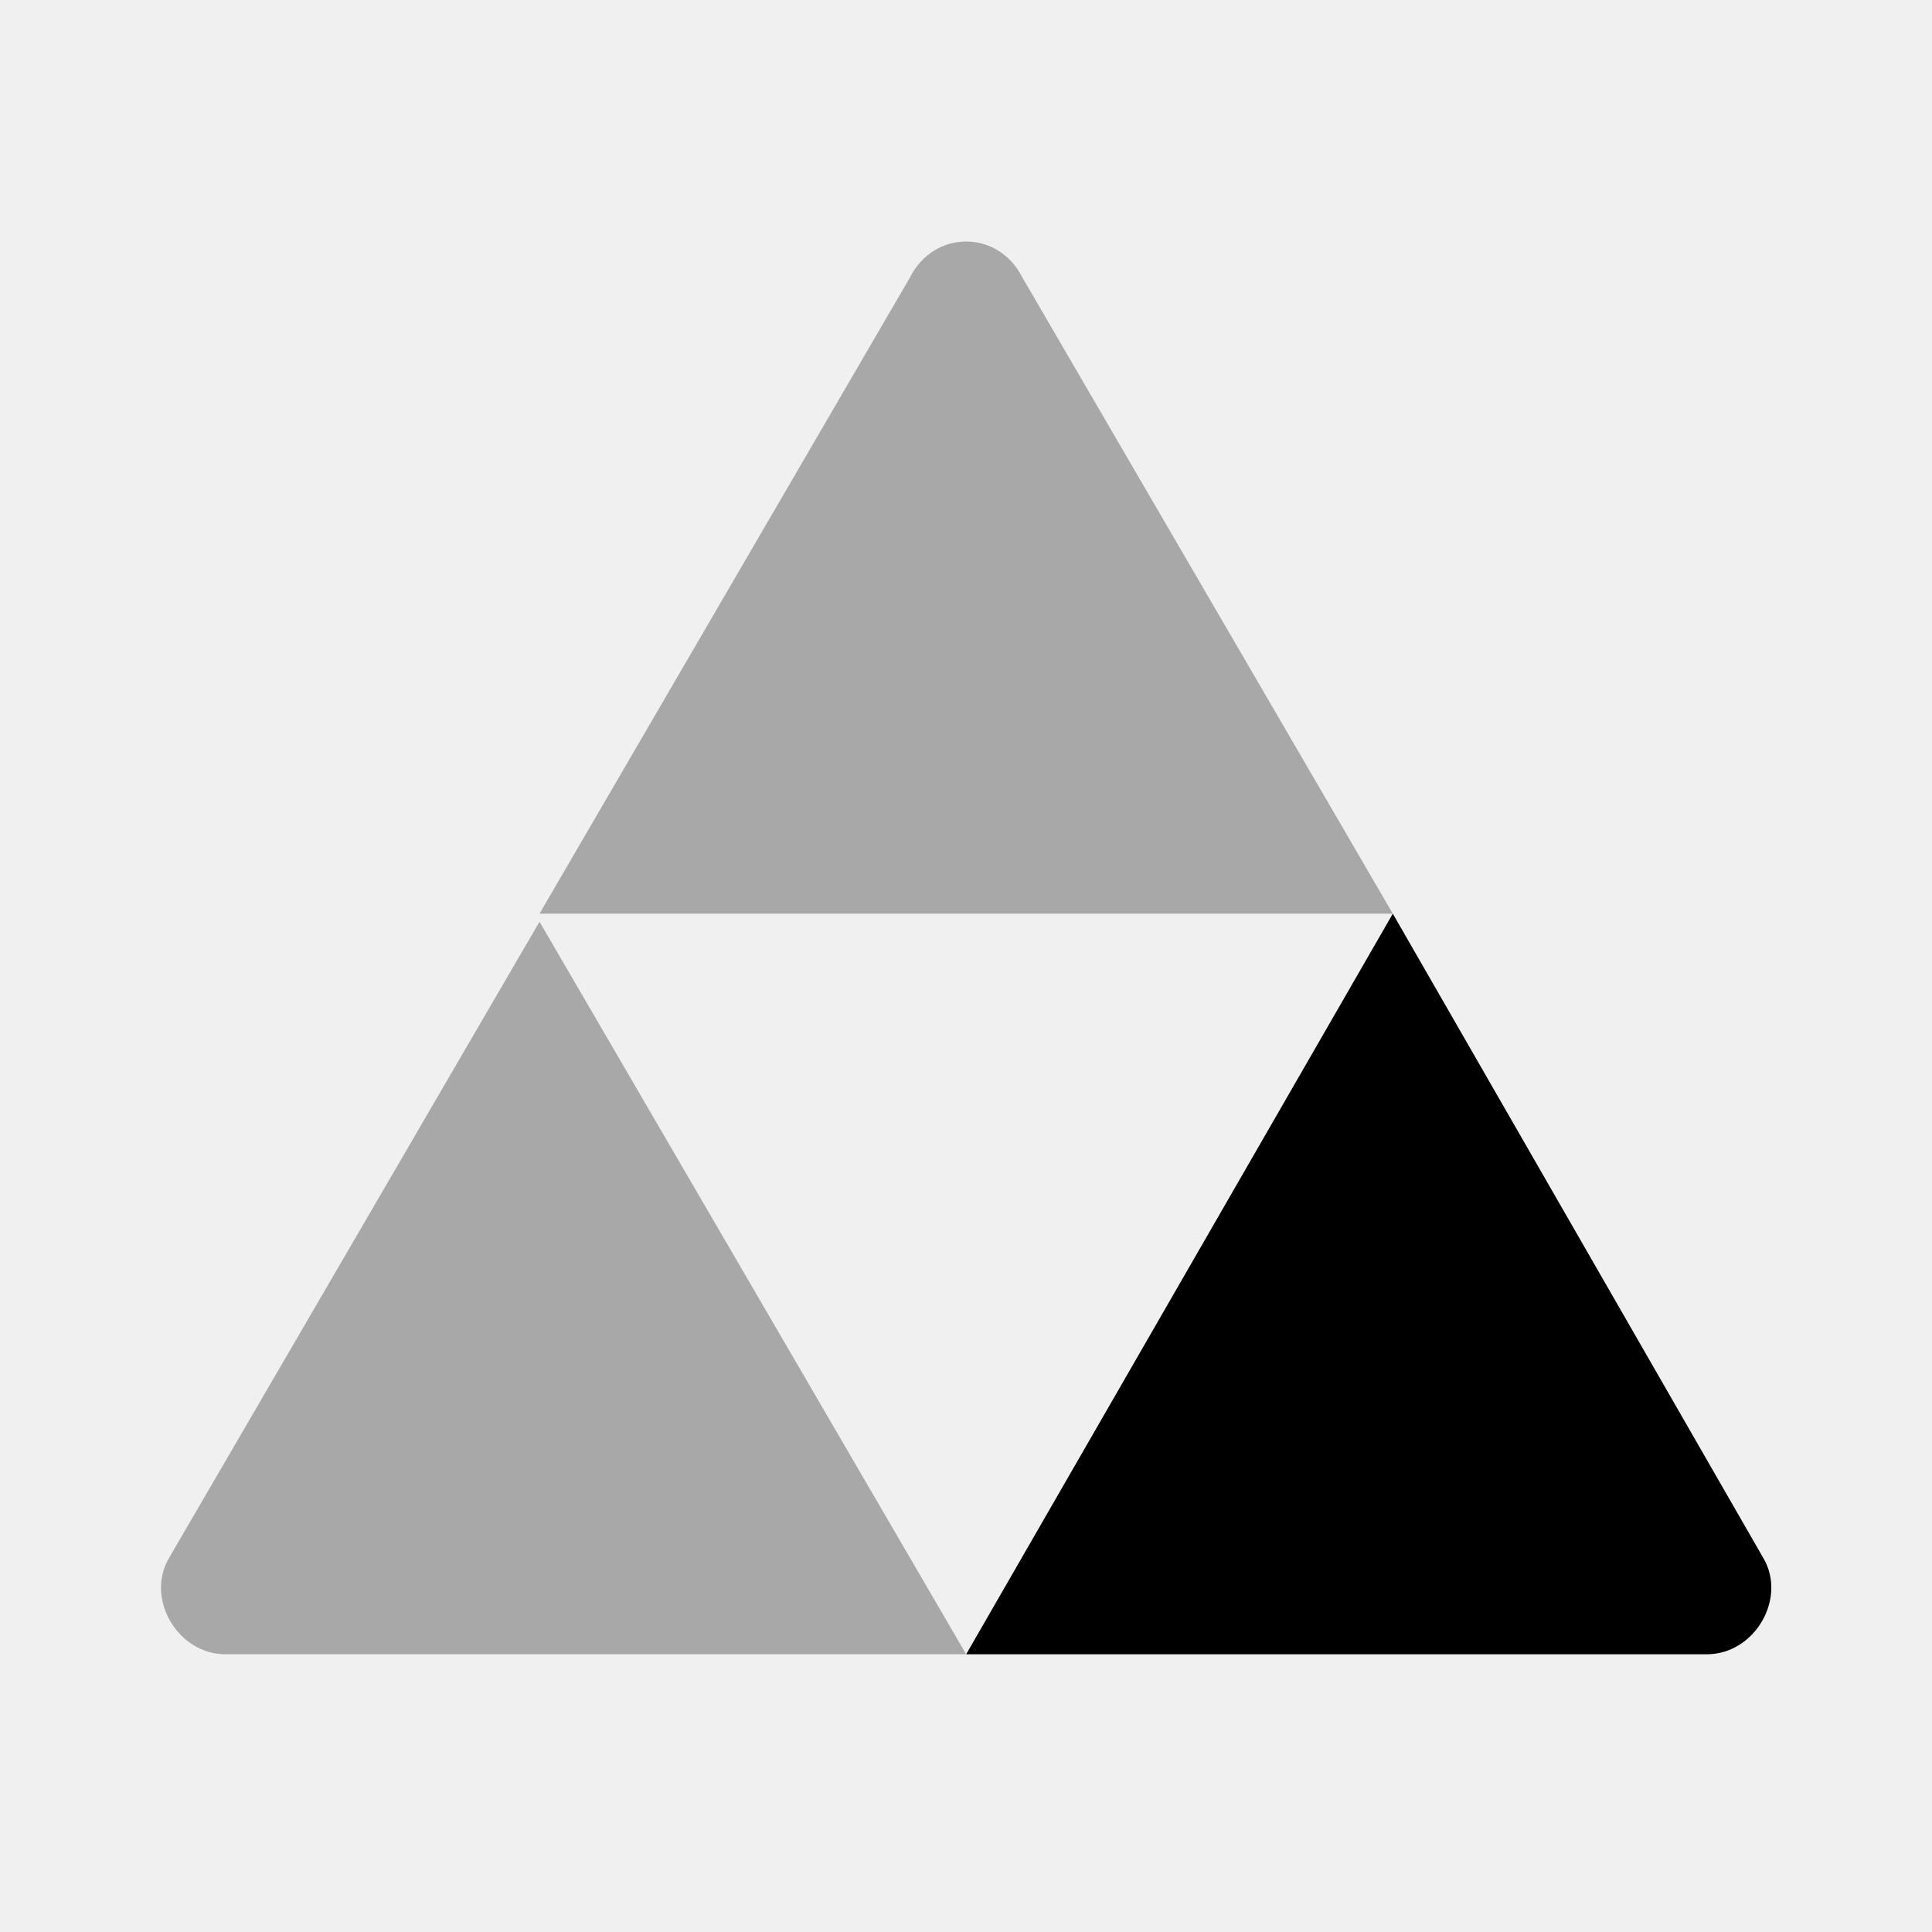
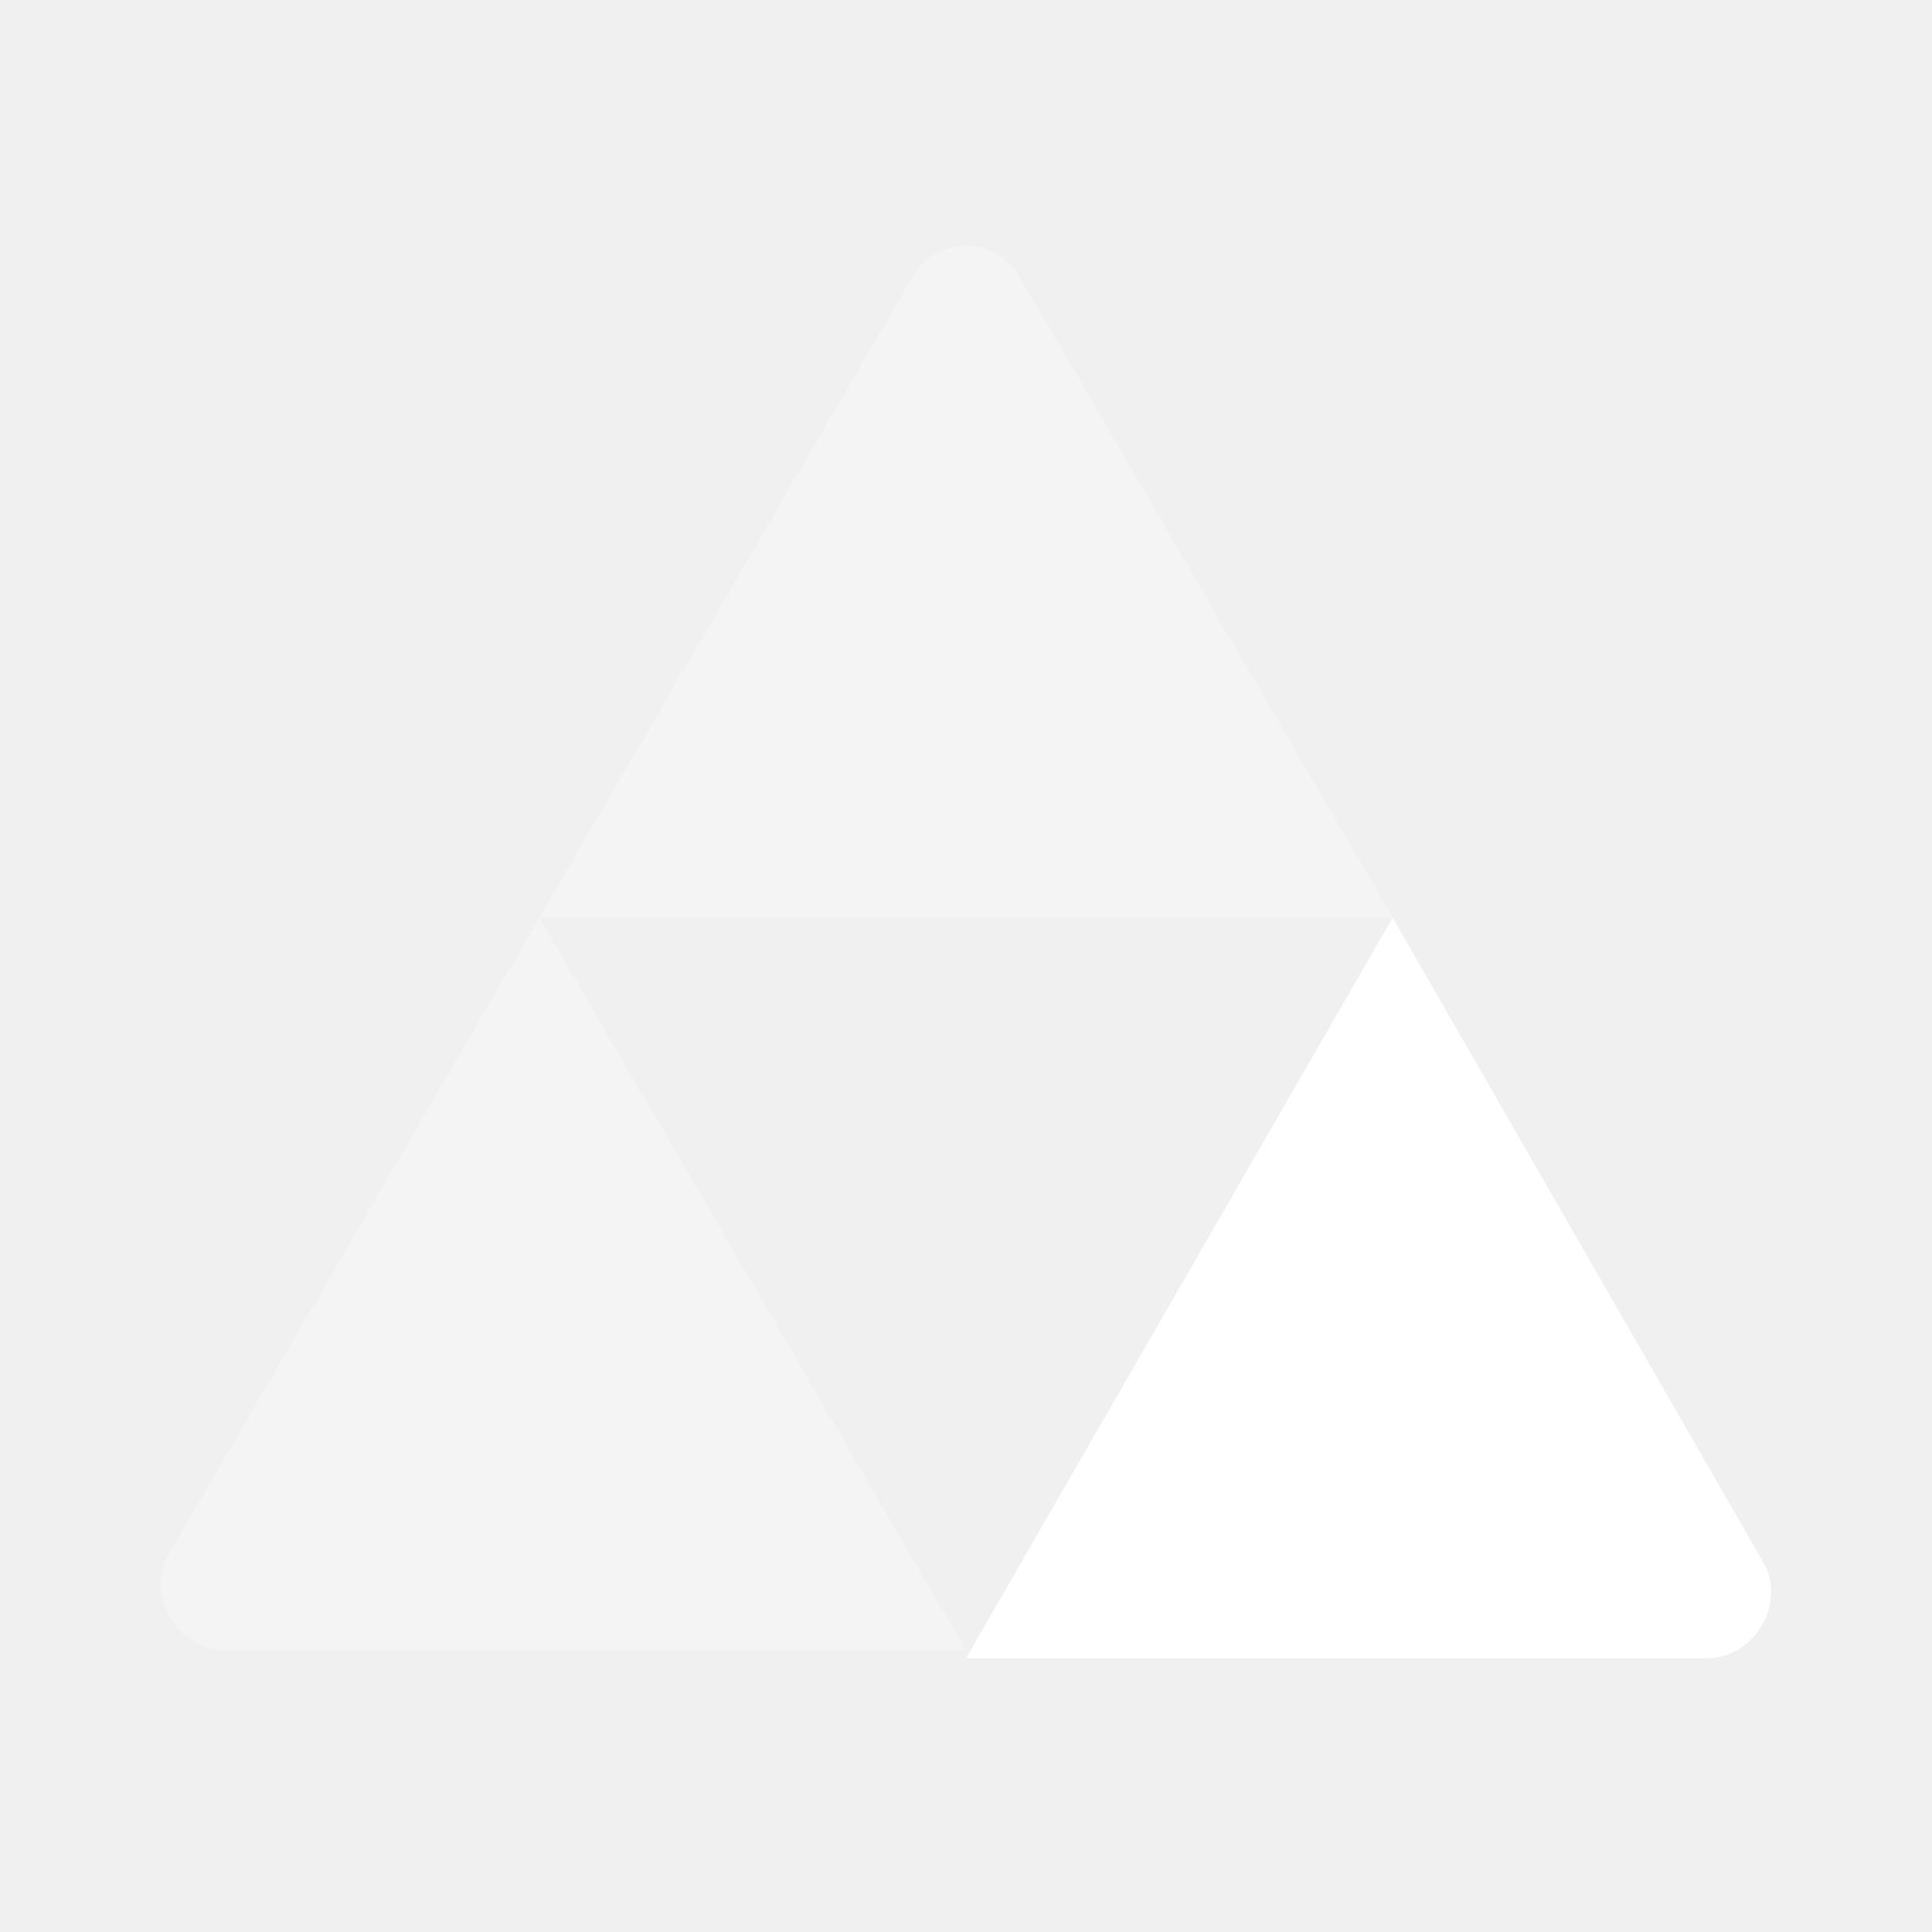
- <svg xmlns="http://www.w3.org/2000/svg" width="24" height="24" viewBox="0 0 24 24" fill="none">
-   <path d="M17.302 11.35L12.002 20.55H21.202C21.802 20.55 22.202 19.85 21.902 19.35L17.302 11.35Z" fill="currentColor" />
-   <path opacity="0.3" d="M12.002 20.55H2.802C2.202 20.55 1.802 19.85 2.102 19.35L6.702 11.45L12.002 20.55ZM11.302 3.45L6.702 11.35H17.302L12.702 3.45C12.402 2.85 11.602 2.85 11.302 3.45Z" fill="currentColor" />
+ <svg xmlns="http://www.w3.org/2000/svg" id="Camada_1" version="1.1" viewBox="0 0 24 24">
+   <defs>
+     <style>
+       .st0, .st1 {
+         fill: #fff;
+       }
+ 
+       .st1 {
+         isolation: isolate;
+         opacity: .3;
+       }
+     </style>
+   </defs>
+   <path class="st0" d="M17.3,11.4l-5.3,9.2h9.2c.6,0,1-.7.7-1.2l-4.6-8Z" />
+   <path class="st1" d="M12,20.5H2.8c-.6,0-1-.7-.7-1.2l4.6-7.9,5.3,9.1ZM11.3,3.5l-4.6,7.9h10.6l-4.6-7.9c-.3-.6-1.1-.6-1.4,0Z" />
</svg>
